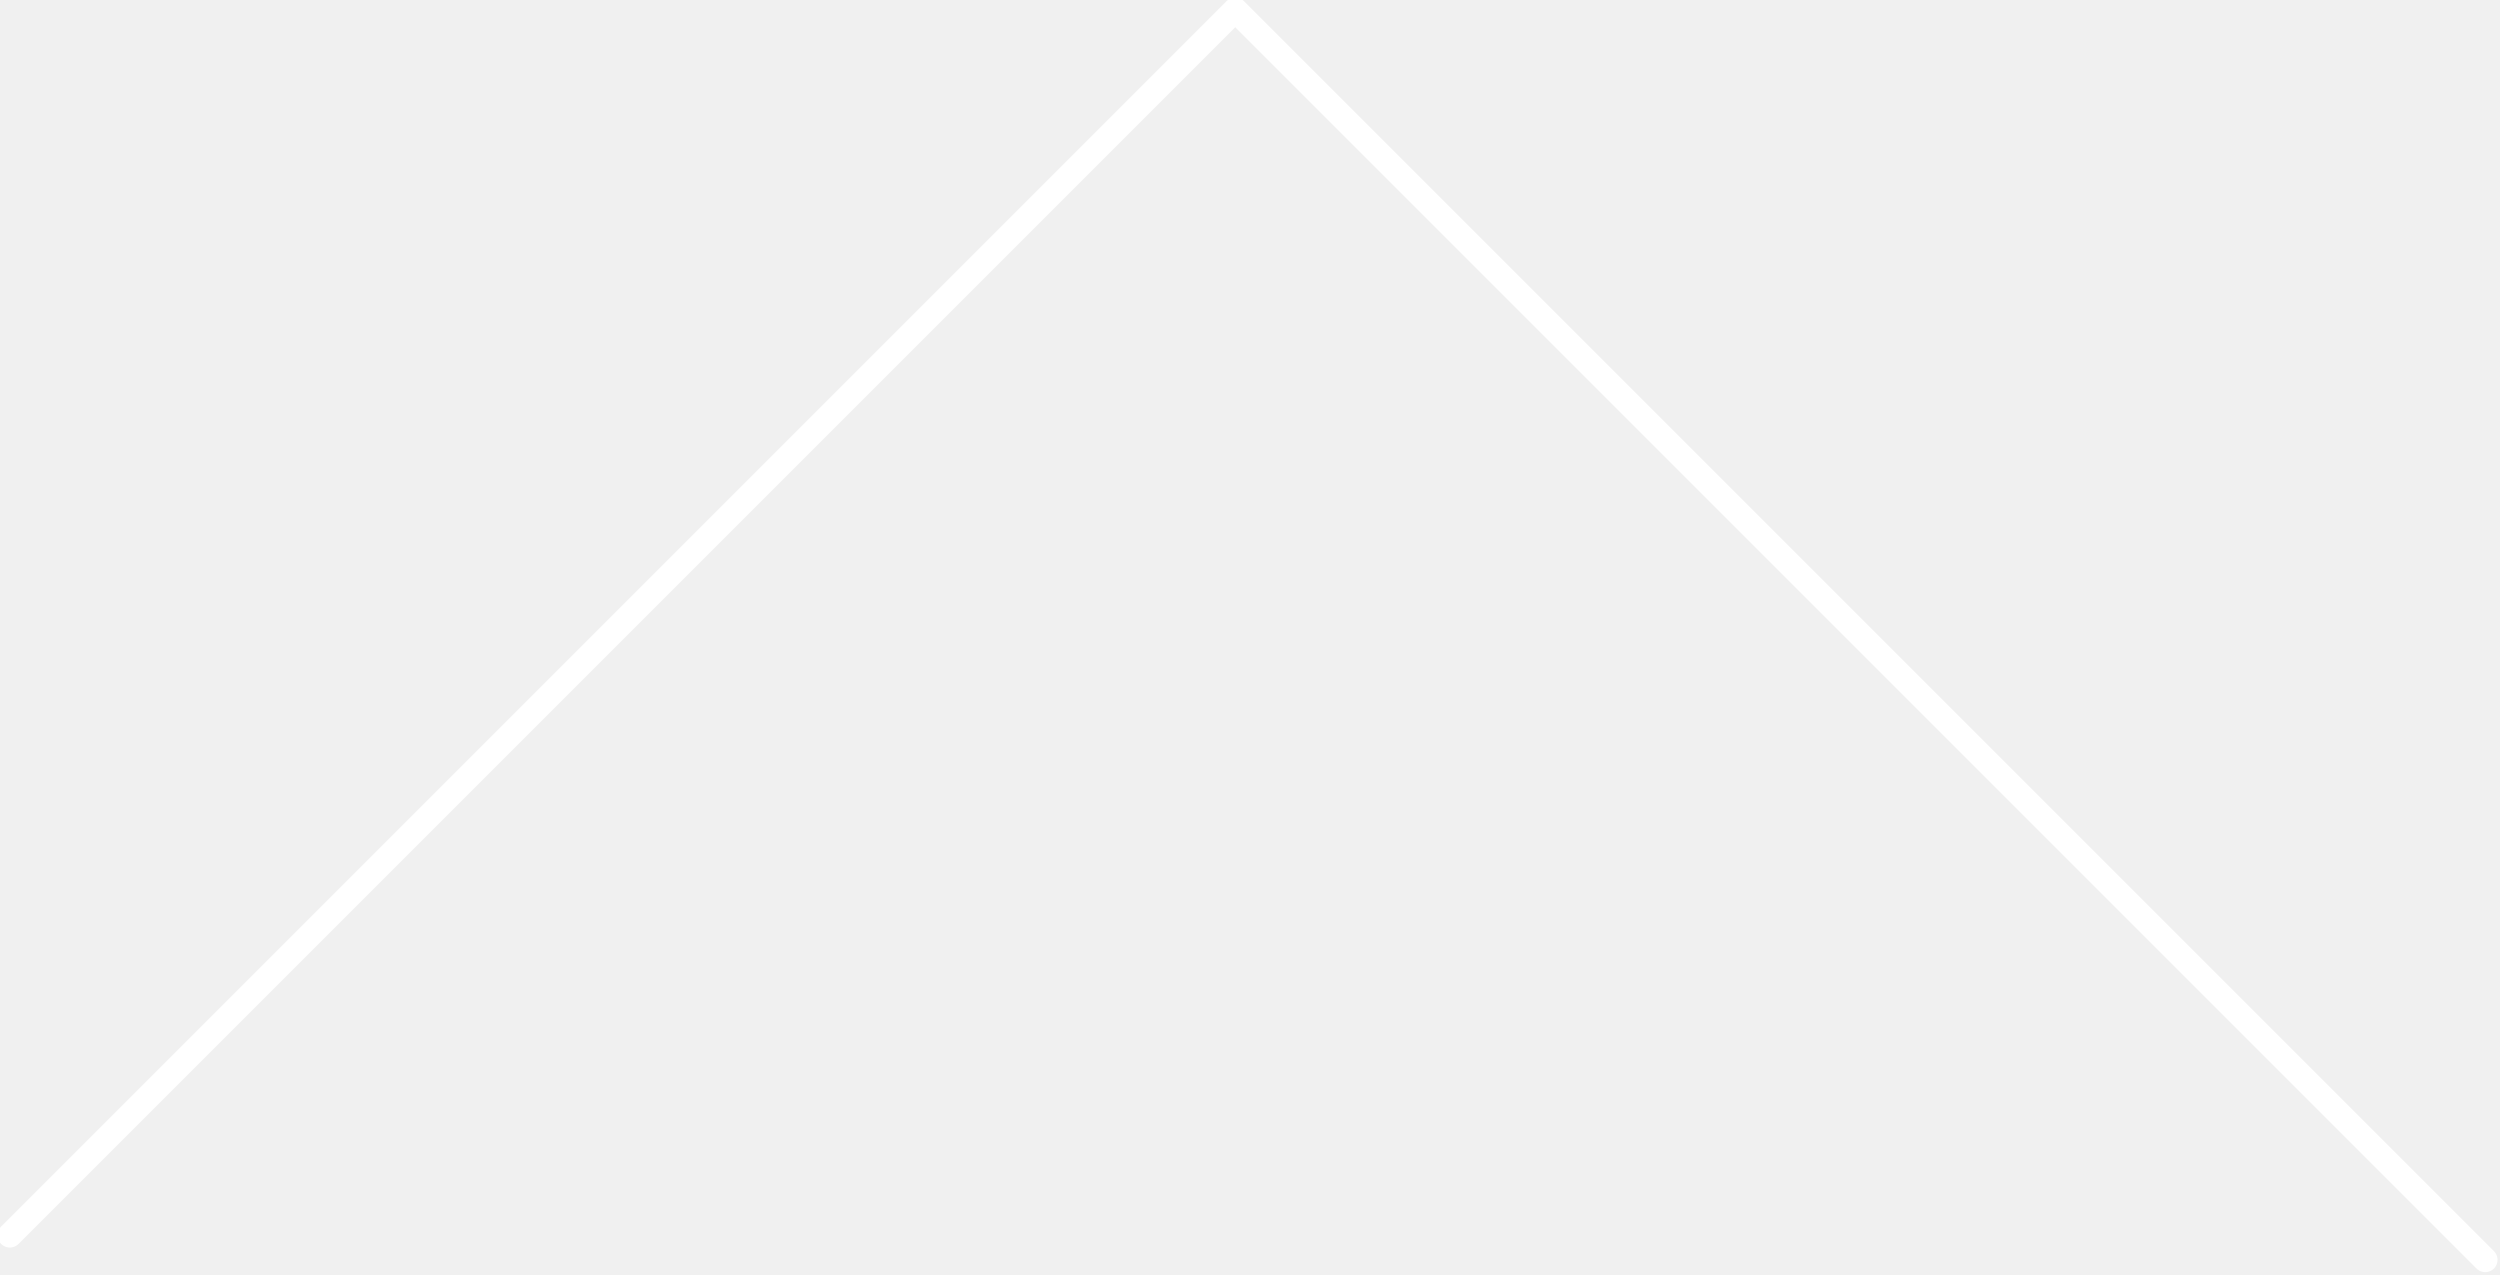
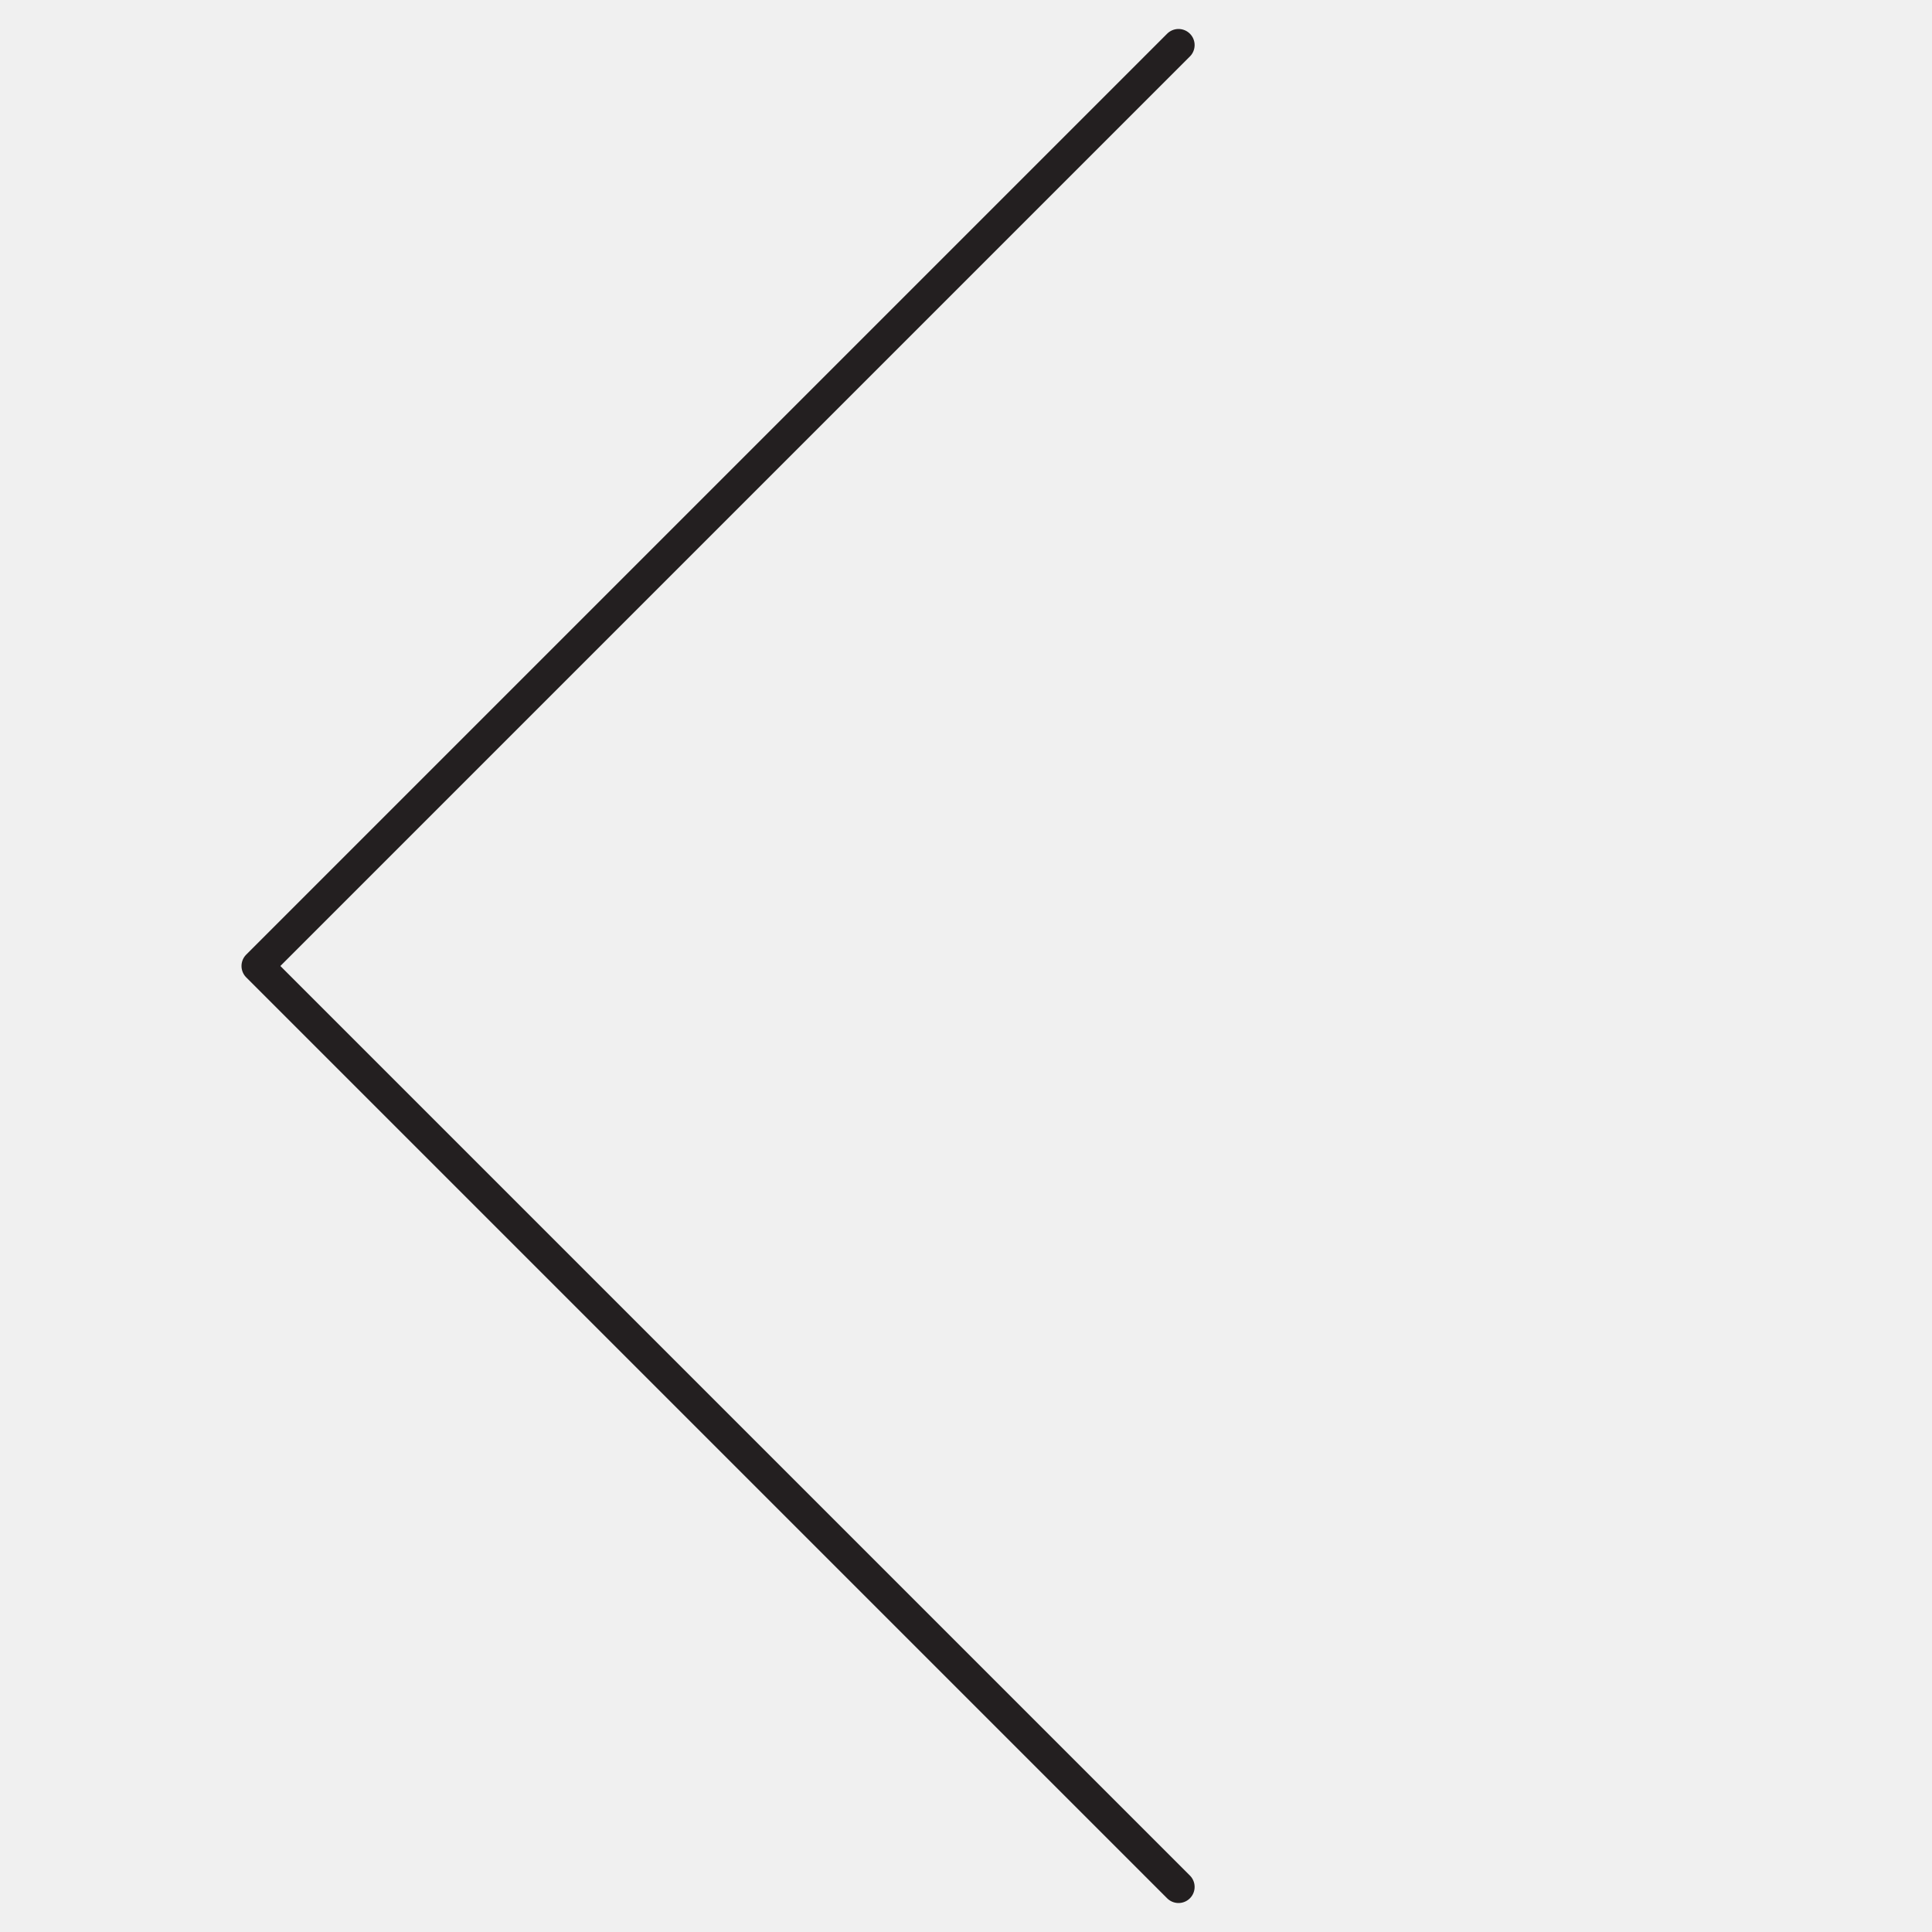
- <svg xmlns="http://www.w3.org/2000/svg" version="1.1" id="Layer_1" x="0px" y="0px" viewBox="0 0 50.8 25.9" style="enable-background:new 0 0 50.8 25.9;" xml:space="preserve">
+ <svg xmlns="http://www.w3.org/2000/svg" version="1.1" id="Layer_1" x="0px" y="0px" viewBox="0 0 60 60" style="enable-background:new 0 0 60 60;" xml:space="preserve">
  <style type="text/css">
- 	.st0{fill:none;stroke:#FFFFFF;stroke-width:0.5;stroke-linecap:round;stroke-linejoin:round;stroke-miterlimit:10;}
+ 	.st0{fill:none;stroke:#231F20;stroke-linecap:round;stroke-linejoin:round;stroke-miterlimit:10;}
</style>
-   <polyline class="st0" points="0.2,25.1 25.1,0.2 50.5,25.6 " />
+   <polyline class="st0" points="36.6,58.6 8,30 36.6,1.4 " />
</svg>
